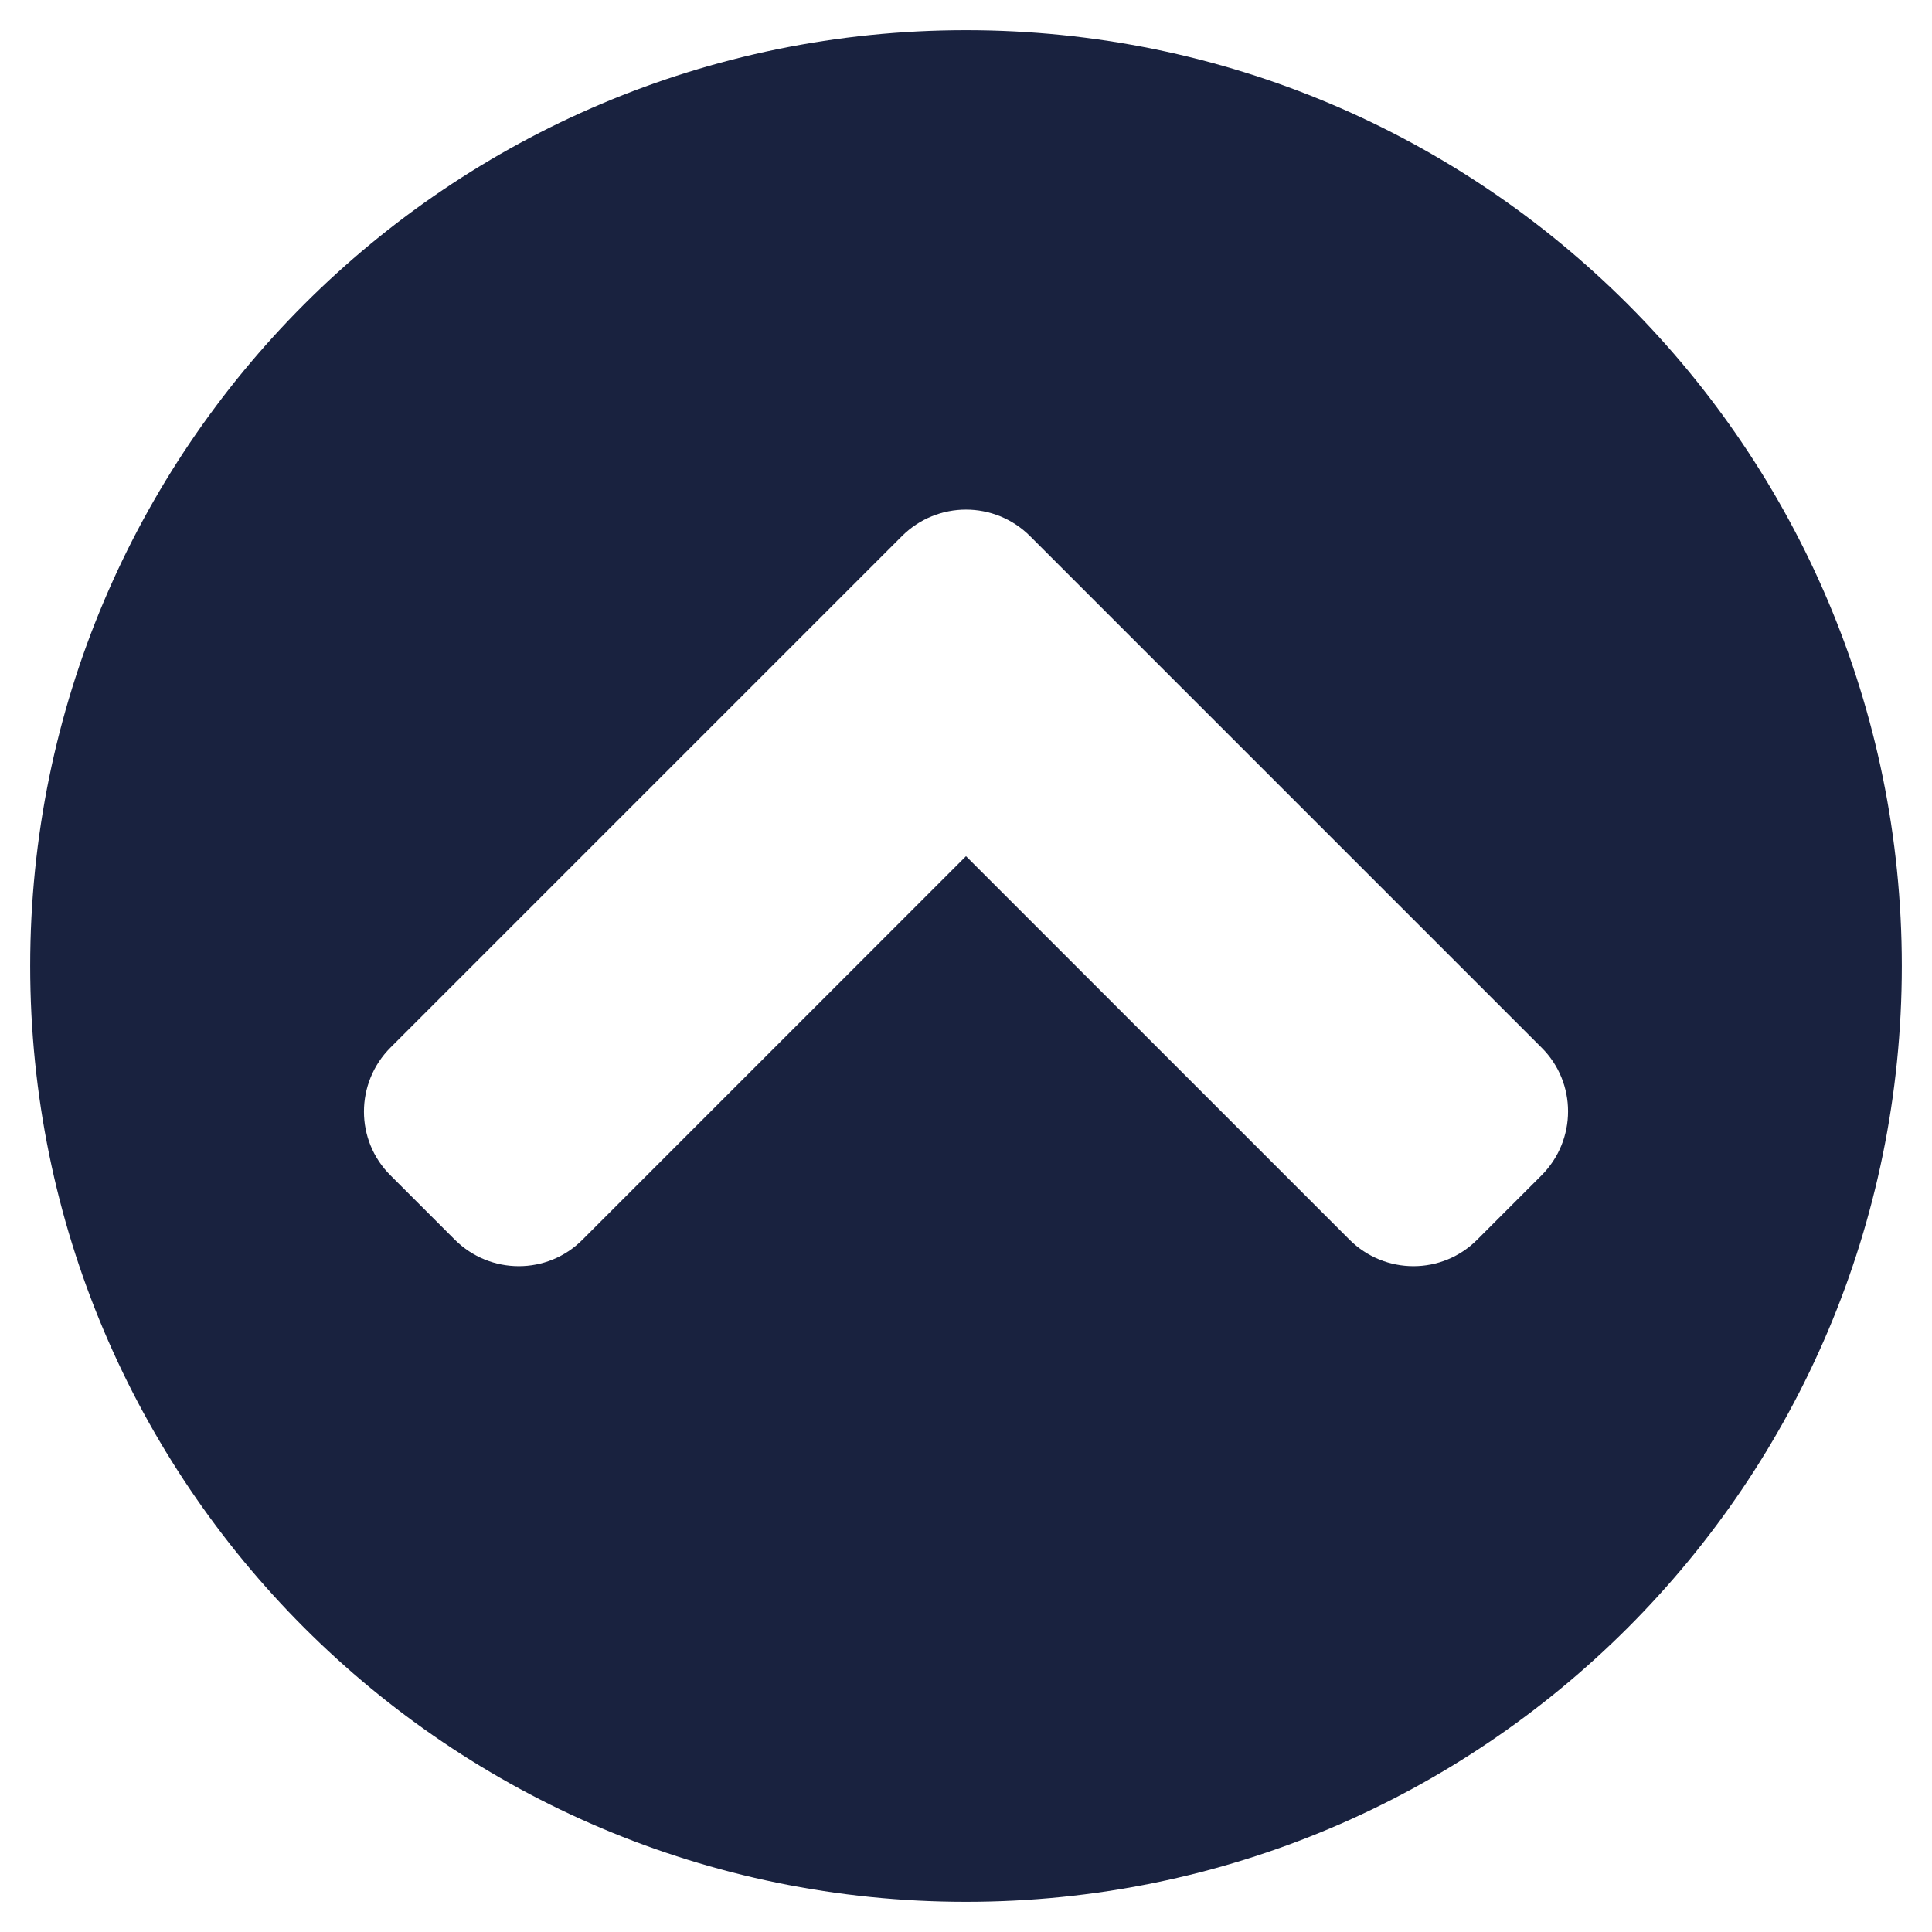
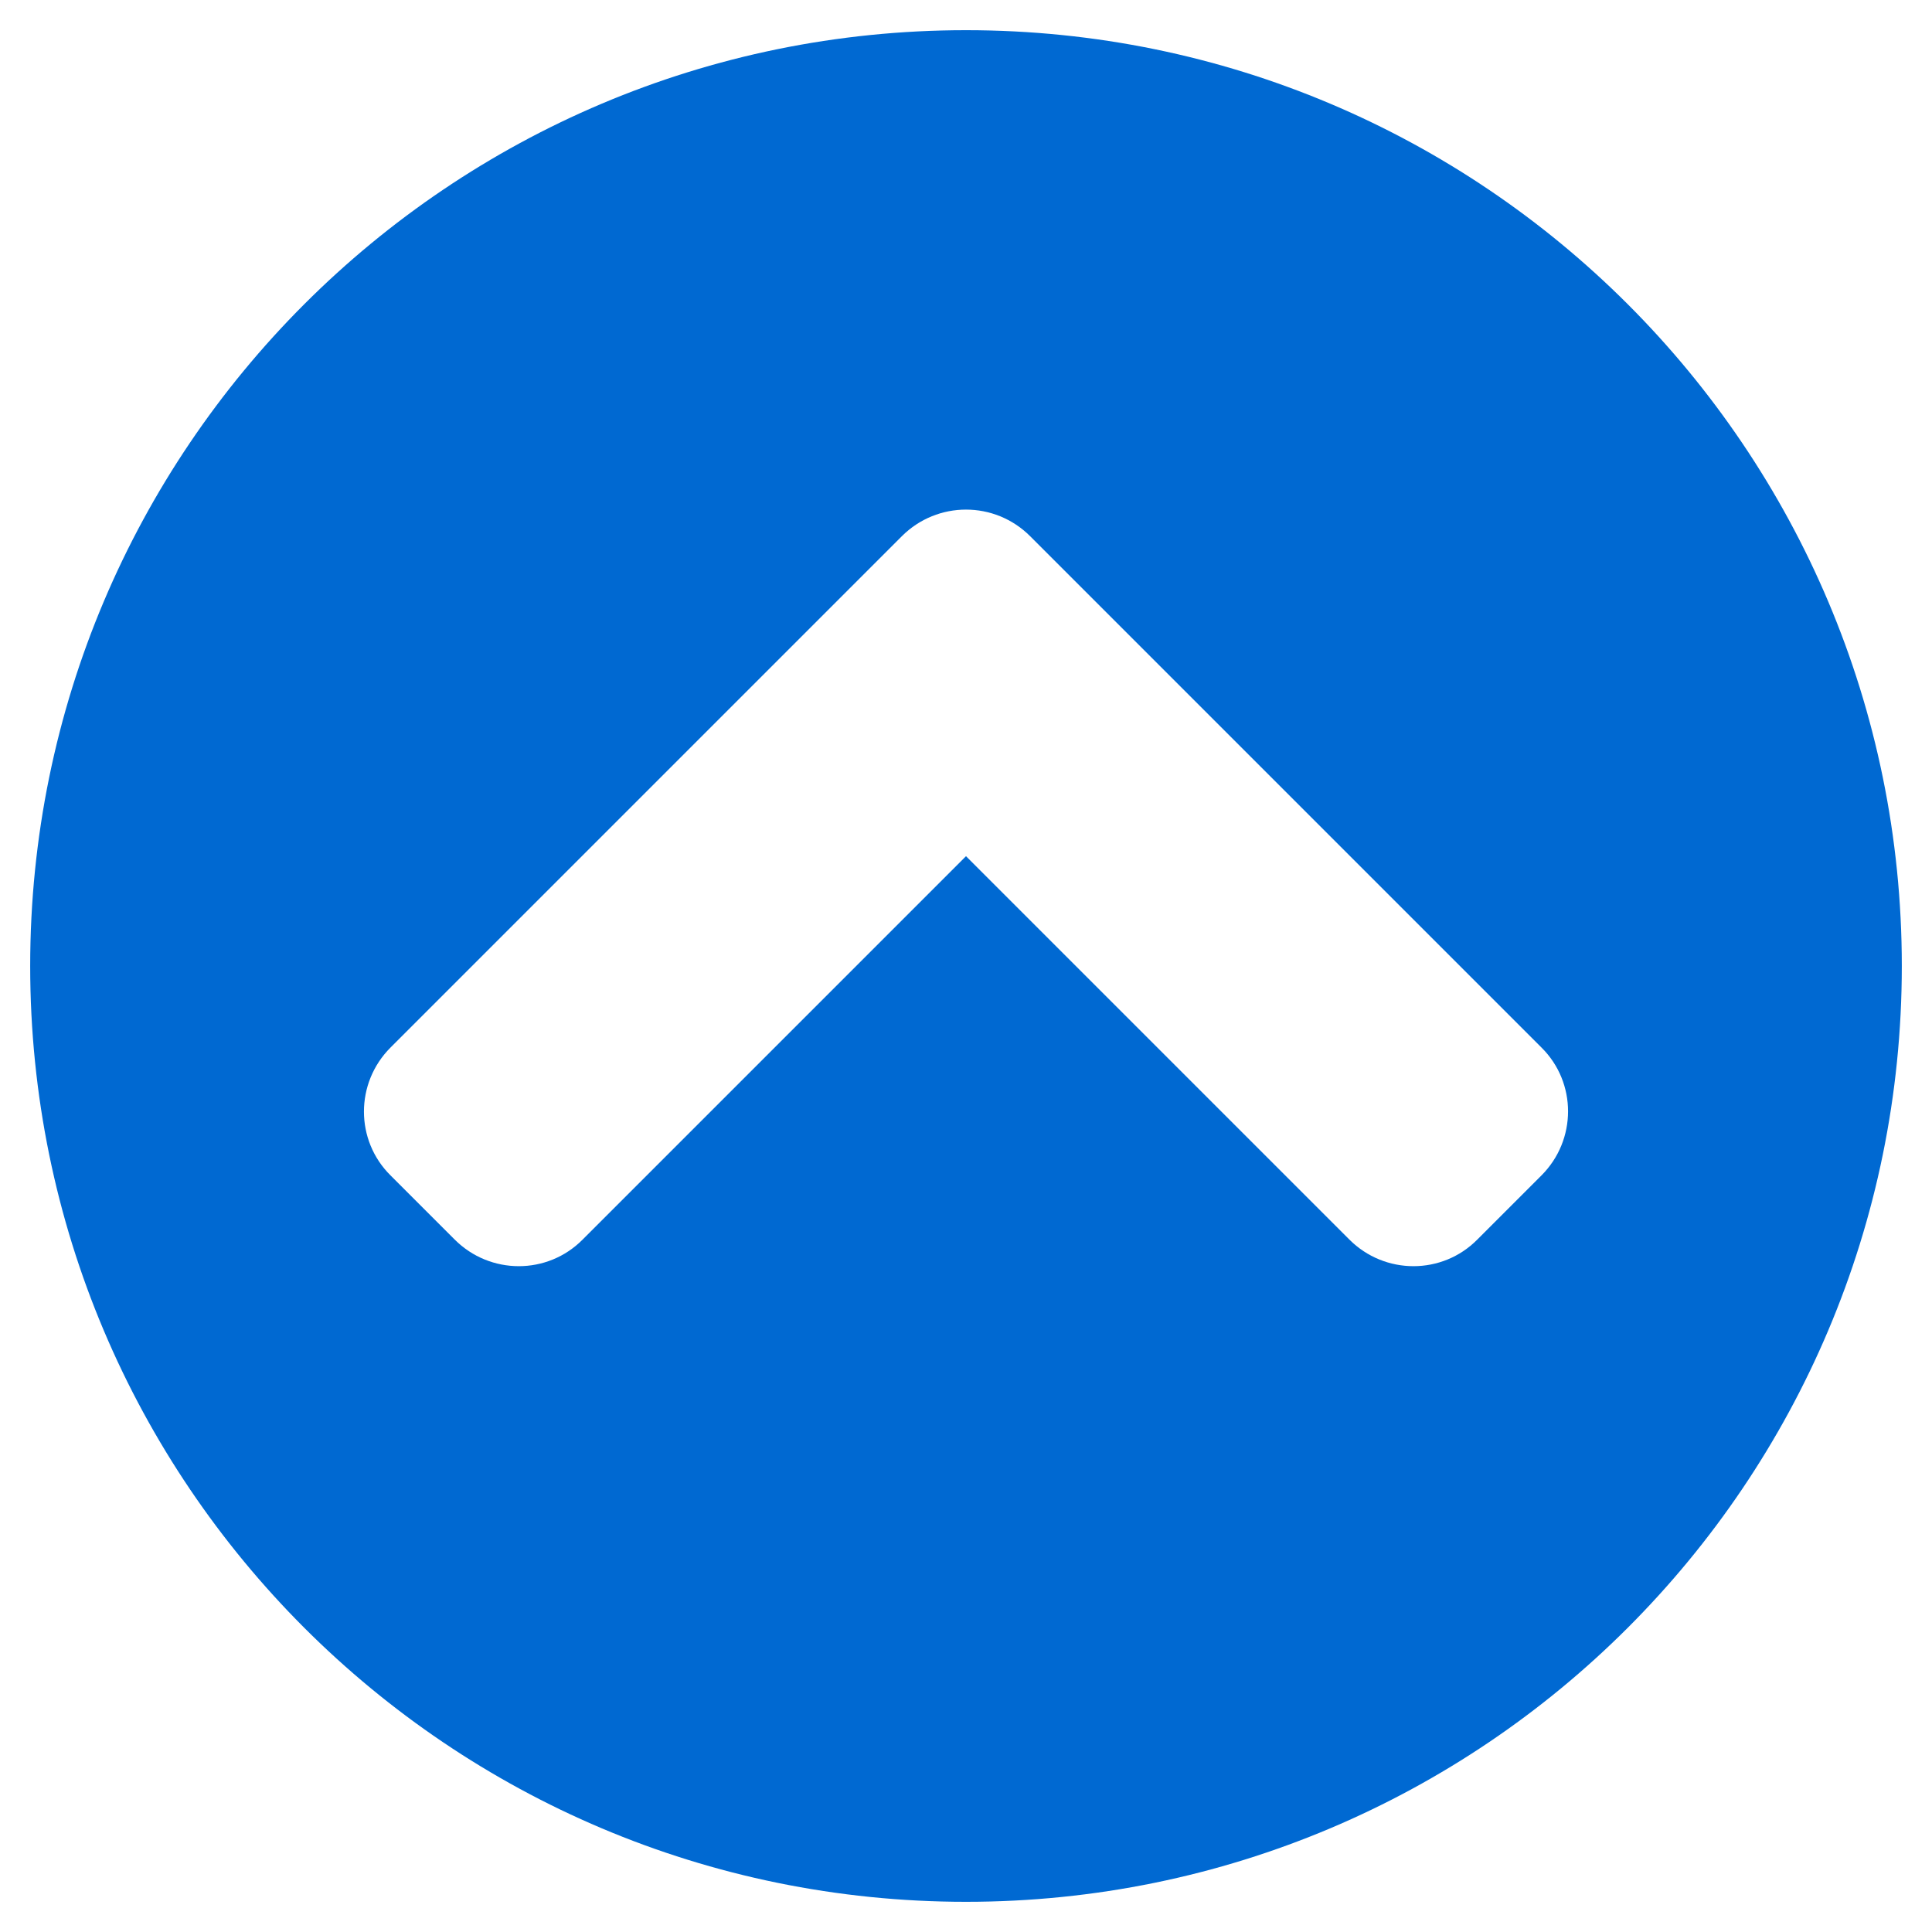
<svg xmlns="http://www.w3.org/2000/svg" aria-hidden="true" focusable="false" data-prefix="fas" data-icon="chevron-circle-up" class="svg-inline--fa fa-chevron-circle-up fa-w-16" role="img" viewBox="0 0 512 512">
-   <path fill="#19223f" d="M8 256C8 119 119 8 256 8s248 111 248 248-111 248-248 248S8 393 8 256zm231-113.9L103.5 277.6c-9.4 9.4-9.4 24.6 0 33.9l17 17c9.4 9.4 24.6 9.4 33.9 0L256 226.9l101.6 101.6c9.4 9.4 24.6 9.4 33.9 0l17-17c9.4-9.4 9.4-24.6 0-33.9L273 142.1c-9.4-9.4-24.6-9.4-34 0z" />
+   <path fill="#0069d2" d="M8 256C8 119 119 8 256 8s248 111 248 248-111 248-248 248S8 393 8 256zm231-113.9L103.5 277.6c-9.4 9.4-9.4 24.6 0 33.9l17 17c9.4 9.4 24.6 9.4 33.9 0L256 226.9l101.6 101.6c9.4 9.4 24.6 9.4 33.9 0l17-17c9.4-9.4 9.4-24.6 0-33.9L273 142.1c-9.4-9.4-24.6-9.4-34 0z" />
</svg>
